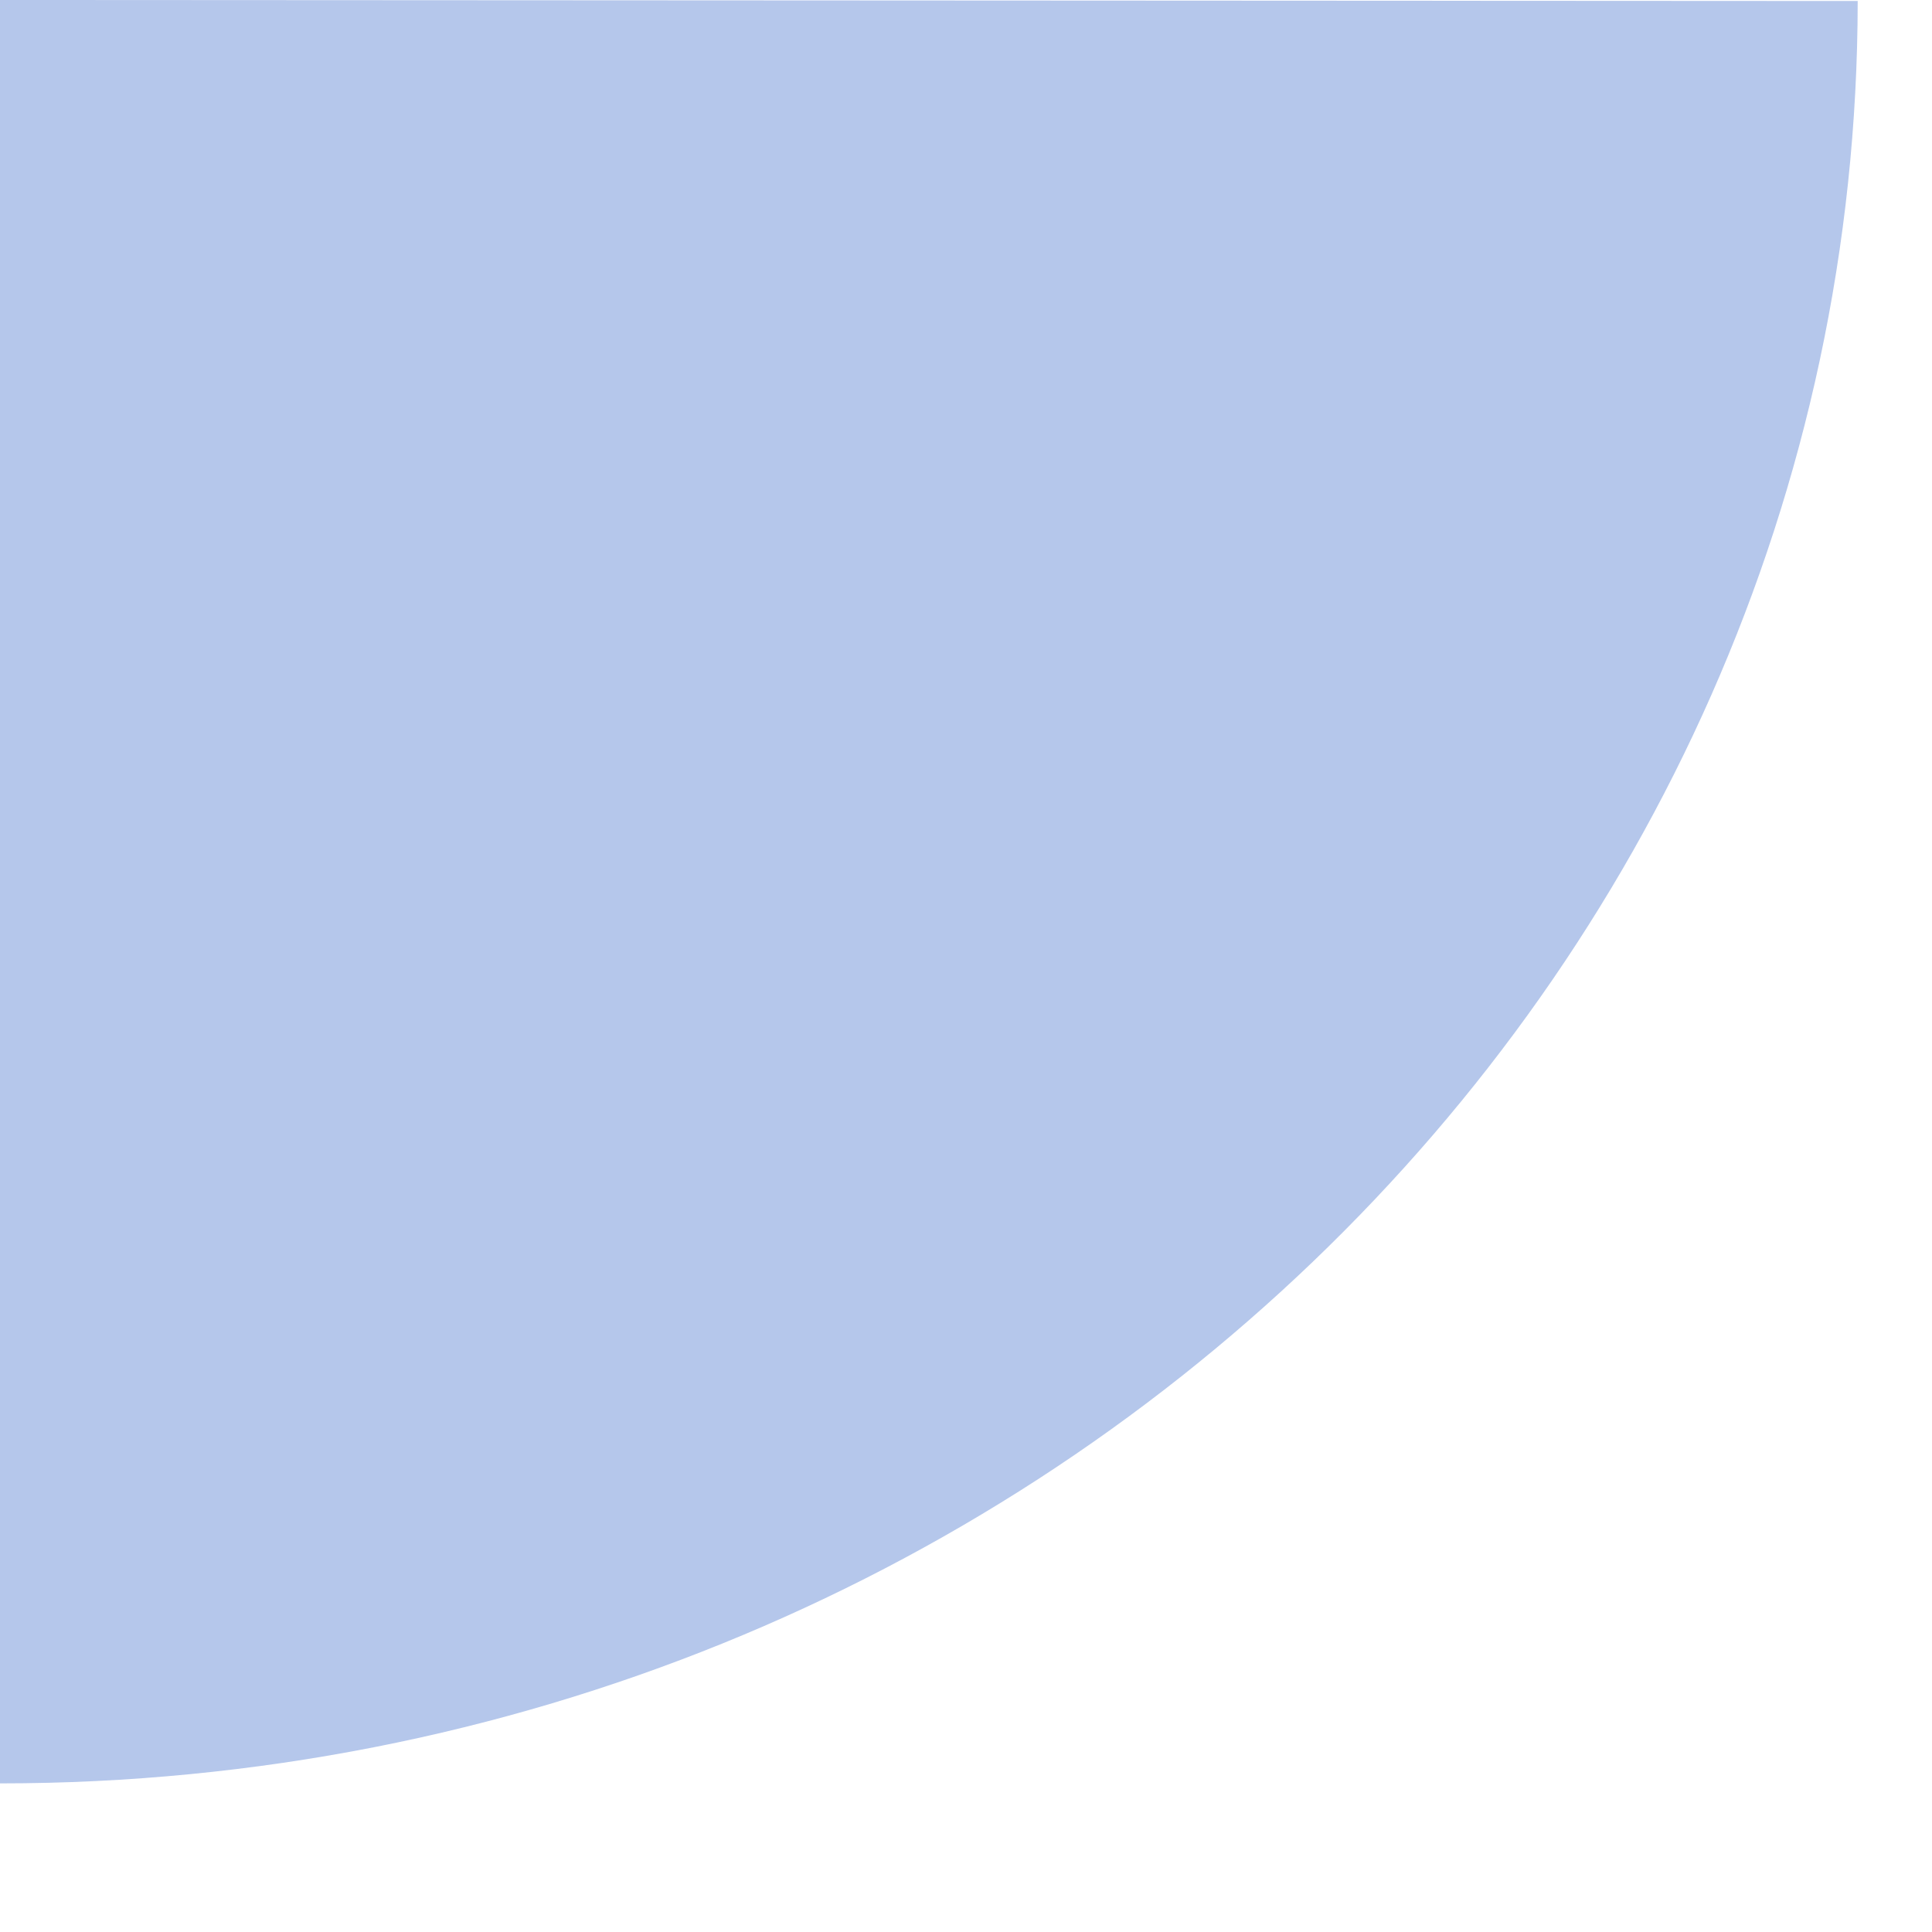
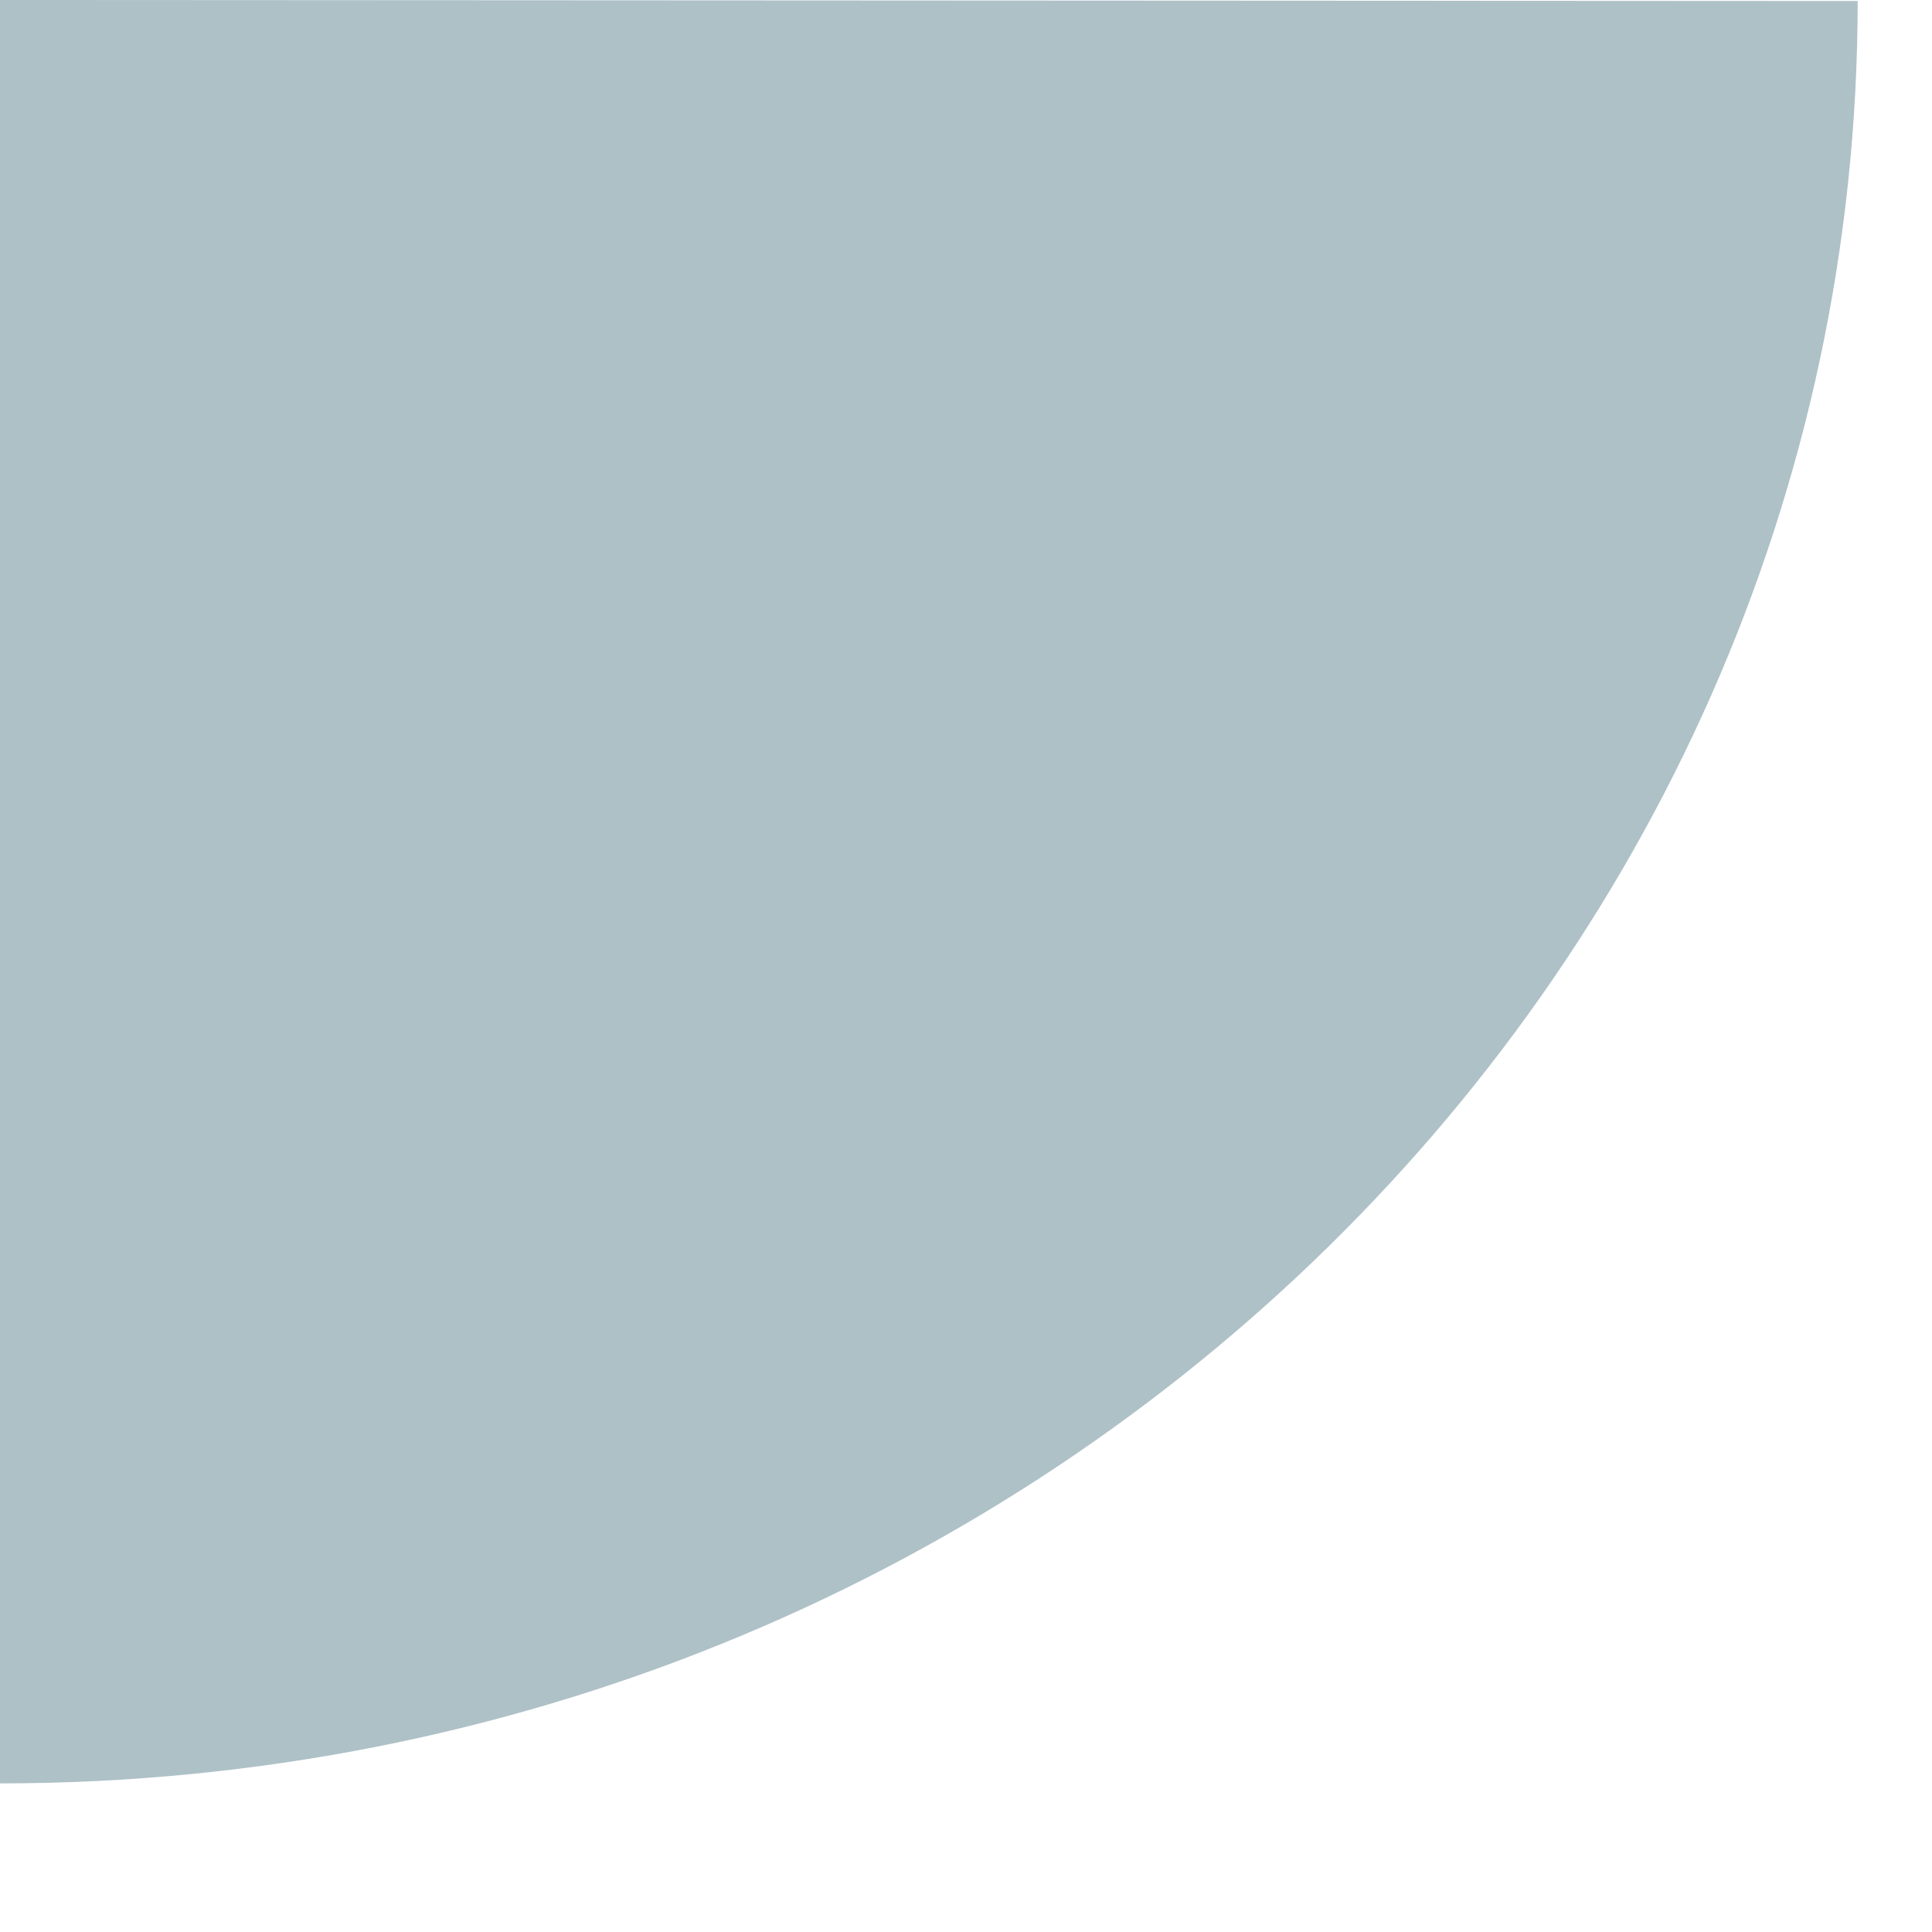
<svg xmlns="http://www.w3.org/2000/svg" width="52" height="52" id="svg2" version="1.1">
  <defs id="defs4">
    <linearGradient id="linearGradient3783">
      <stop style="stop-color:#6ecfff;stop-opacity:1;" offset="0" id="stop3785" />
      <stop style="stop-color:#87c1de;stop-opacity:1;" offset="1" id="stop3787" />
    </linearGradient>
  </defs>
  <g id="layer1" transform="translate(0,-1000.362)">
-     <path style="opacity:0.65;fill:#8da9e0;fill-opacity:1;fill-rule:nonzero;stroke:none" id="path2989" d="M 48,0 A 48,50 0 0 1 0.027,50 L 0,0 z" transform="matrix(0,1,1,0,0,1000.362)" />
+     <path style="opacity:0.65;fill:#829fa9;fill-opacity:1;fill-rule:nonzero;stroke:none" id="path2989" d="M 48,0 A 48,50 0 0 1 0.027,50 L 0,0 z" transform="matrix(0,1,1,0,0,1000.362)" />
  </g>
</svg>
